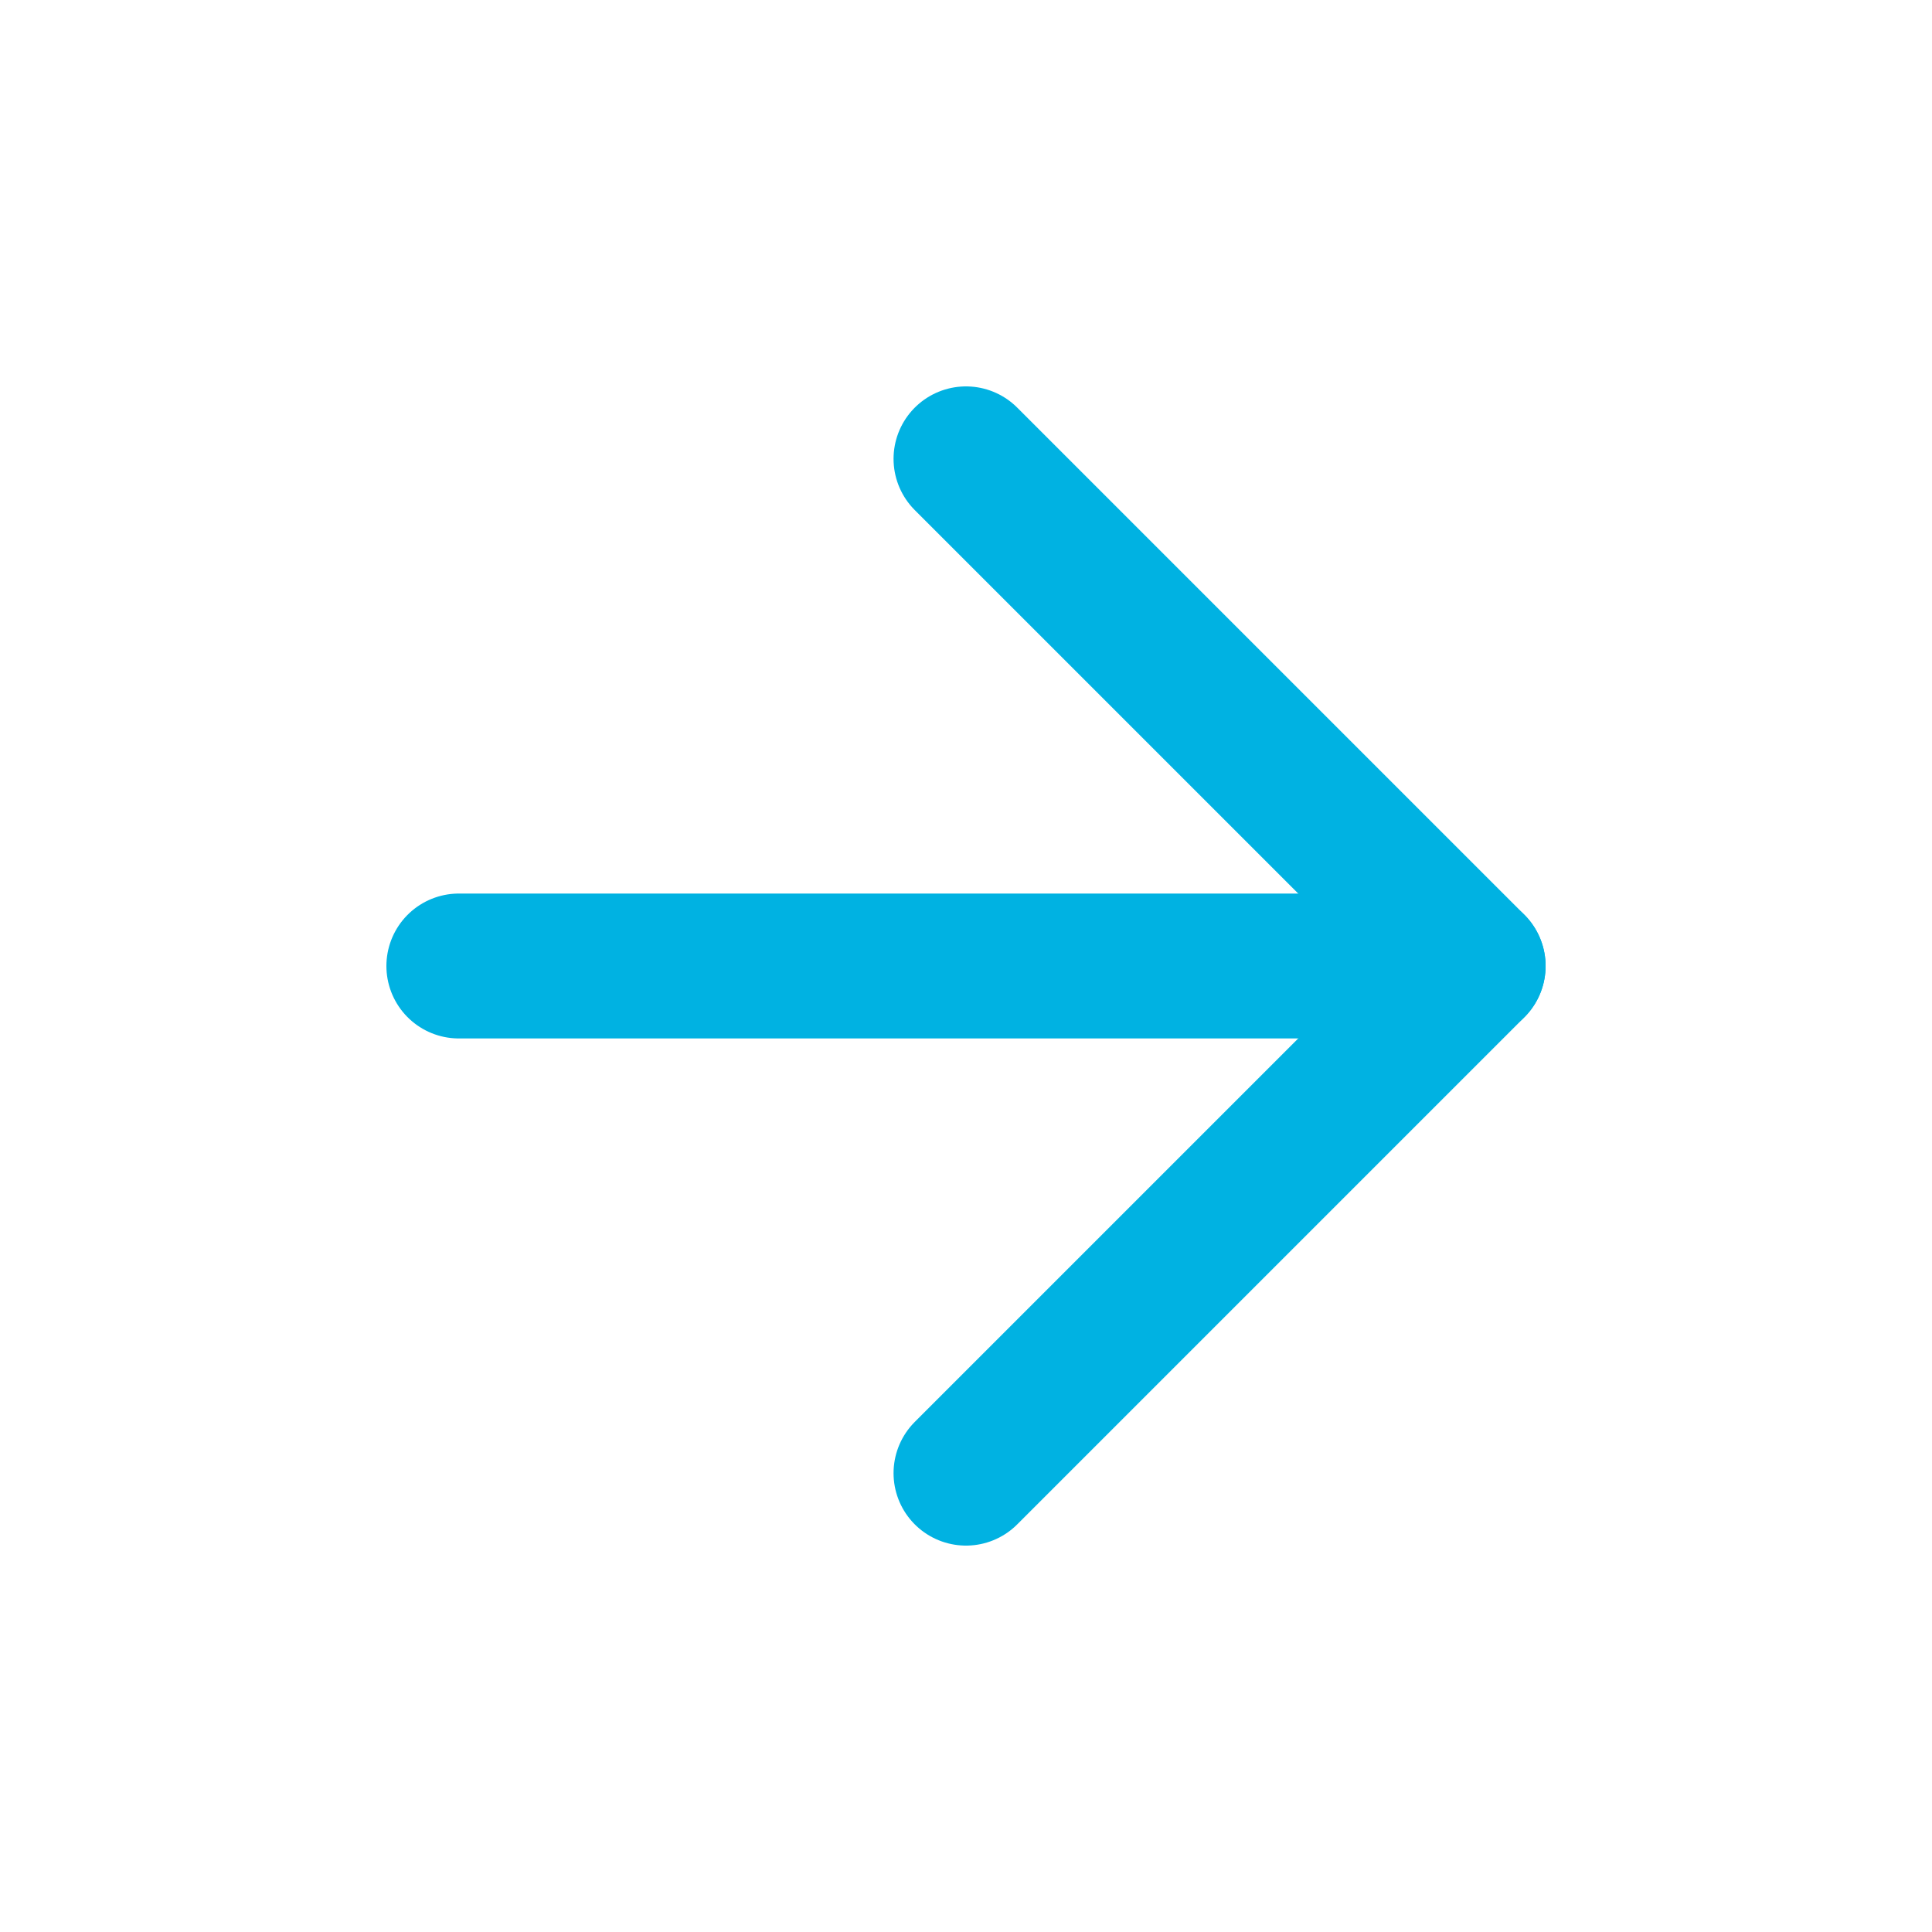
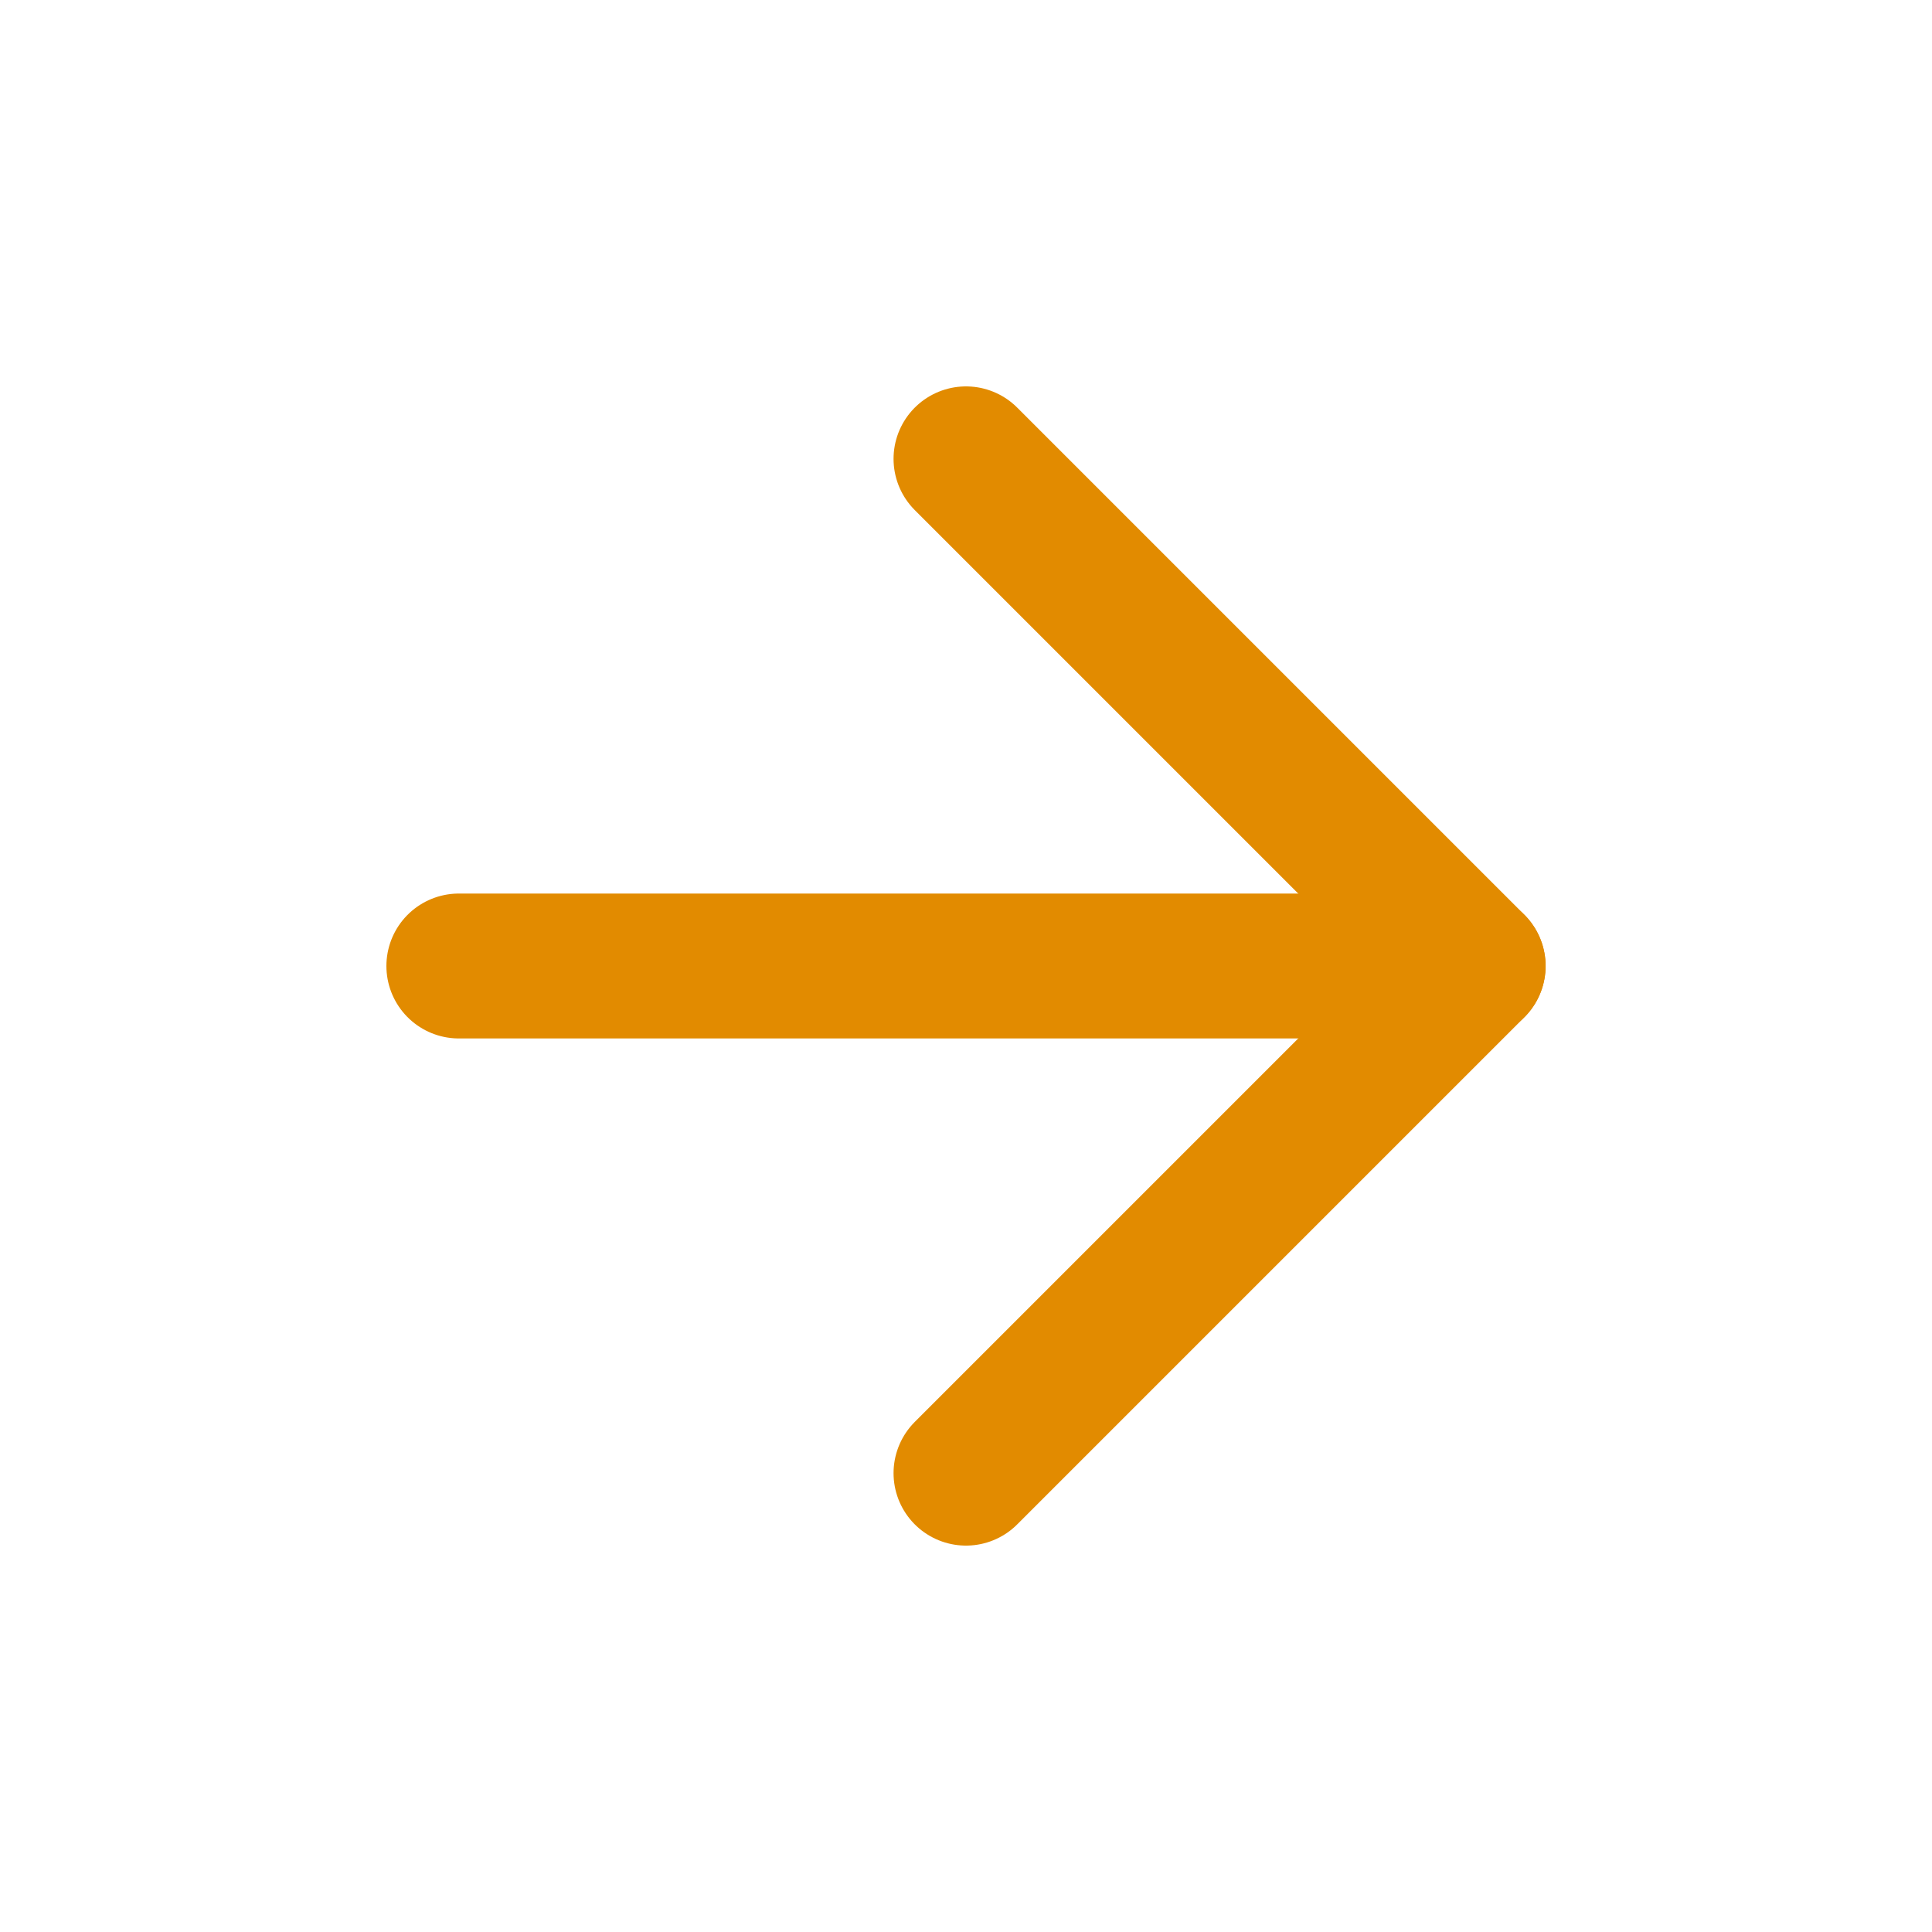
<svg xmlns="http://www.w3.org/2000/svg" width="32" height="32" viewBox="0 0 32 32" fill="none">
-   <path d="M7.6 16H24.4" stroke="#00B2E2" stroke-width="2.4" stroke-linecap="round" stroke-linejoin="round" />
-   <path d="M16 7.6L24.4 16L16 24.4" stroke="#00B2E2" stroke-width="2.4" stroke-linecap="round" stroke-linejoin="round" />
+   <path d="M7.6 16H24.4" stroke="#e28b00" stroke-width="2.4" stroke-linecap="round" stroke-linejoin="round" />
+   <path d="M16 7.6L24.4 16L16 24.4" stroke="#e28b00" stroke-width="2.4" stroke-linecap="round" stroke-linejoin="round" />
</svg>
